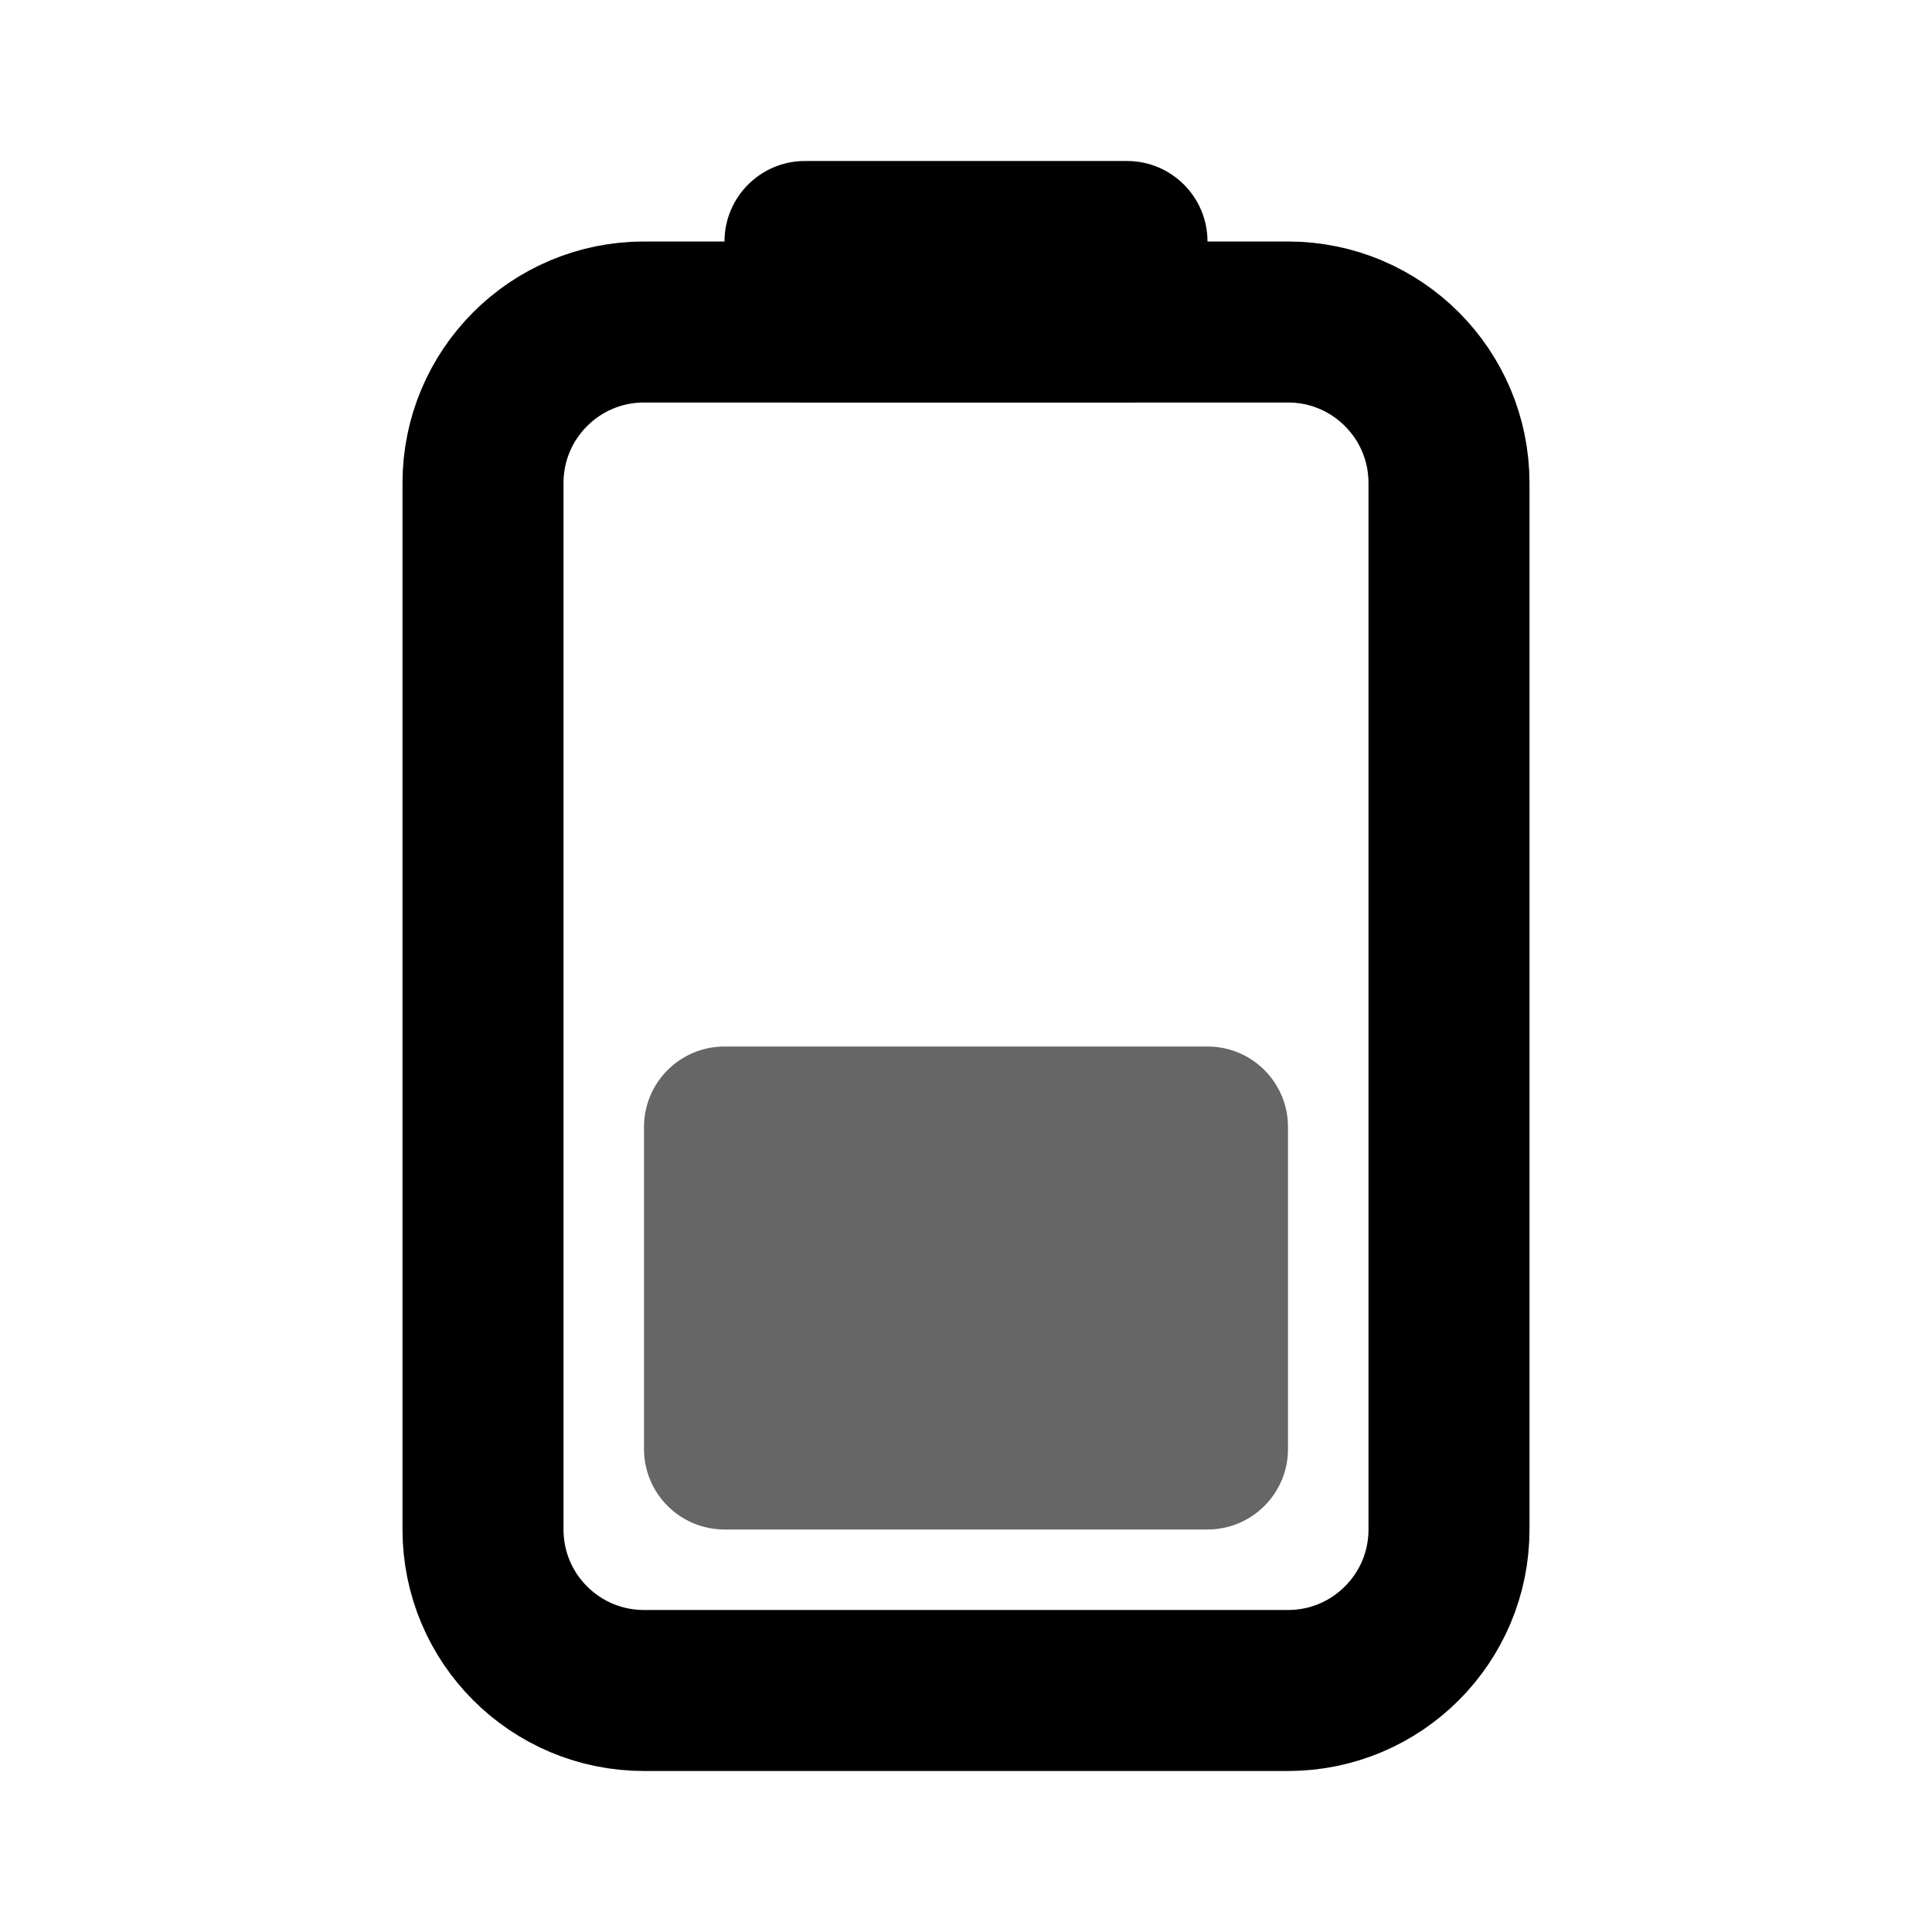
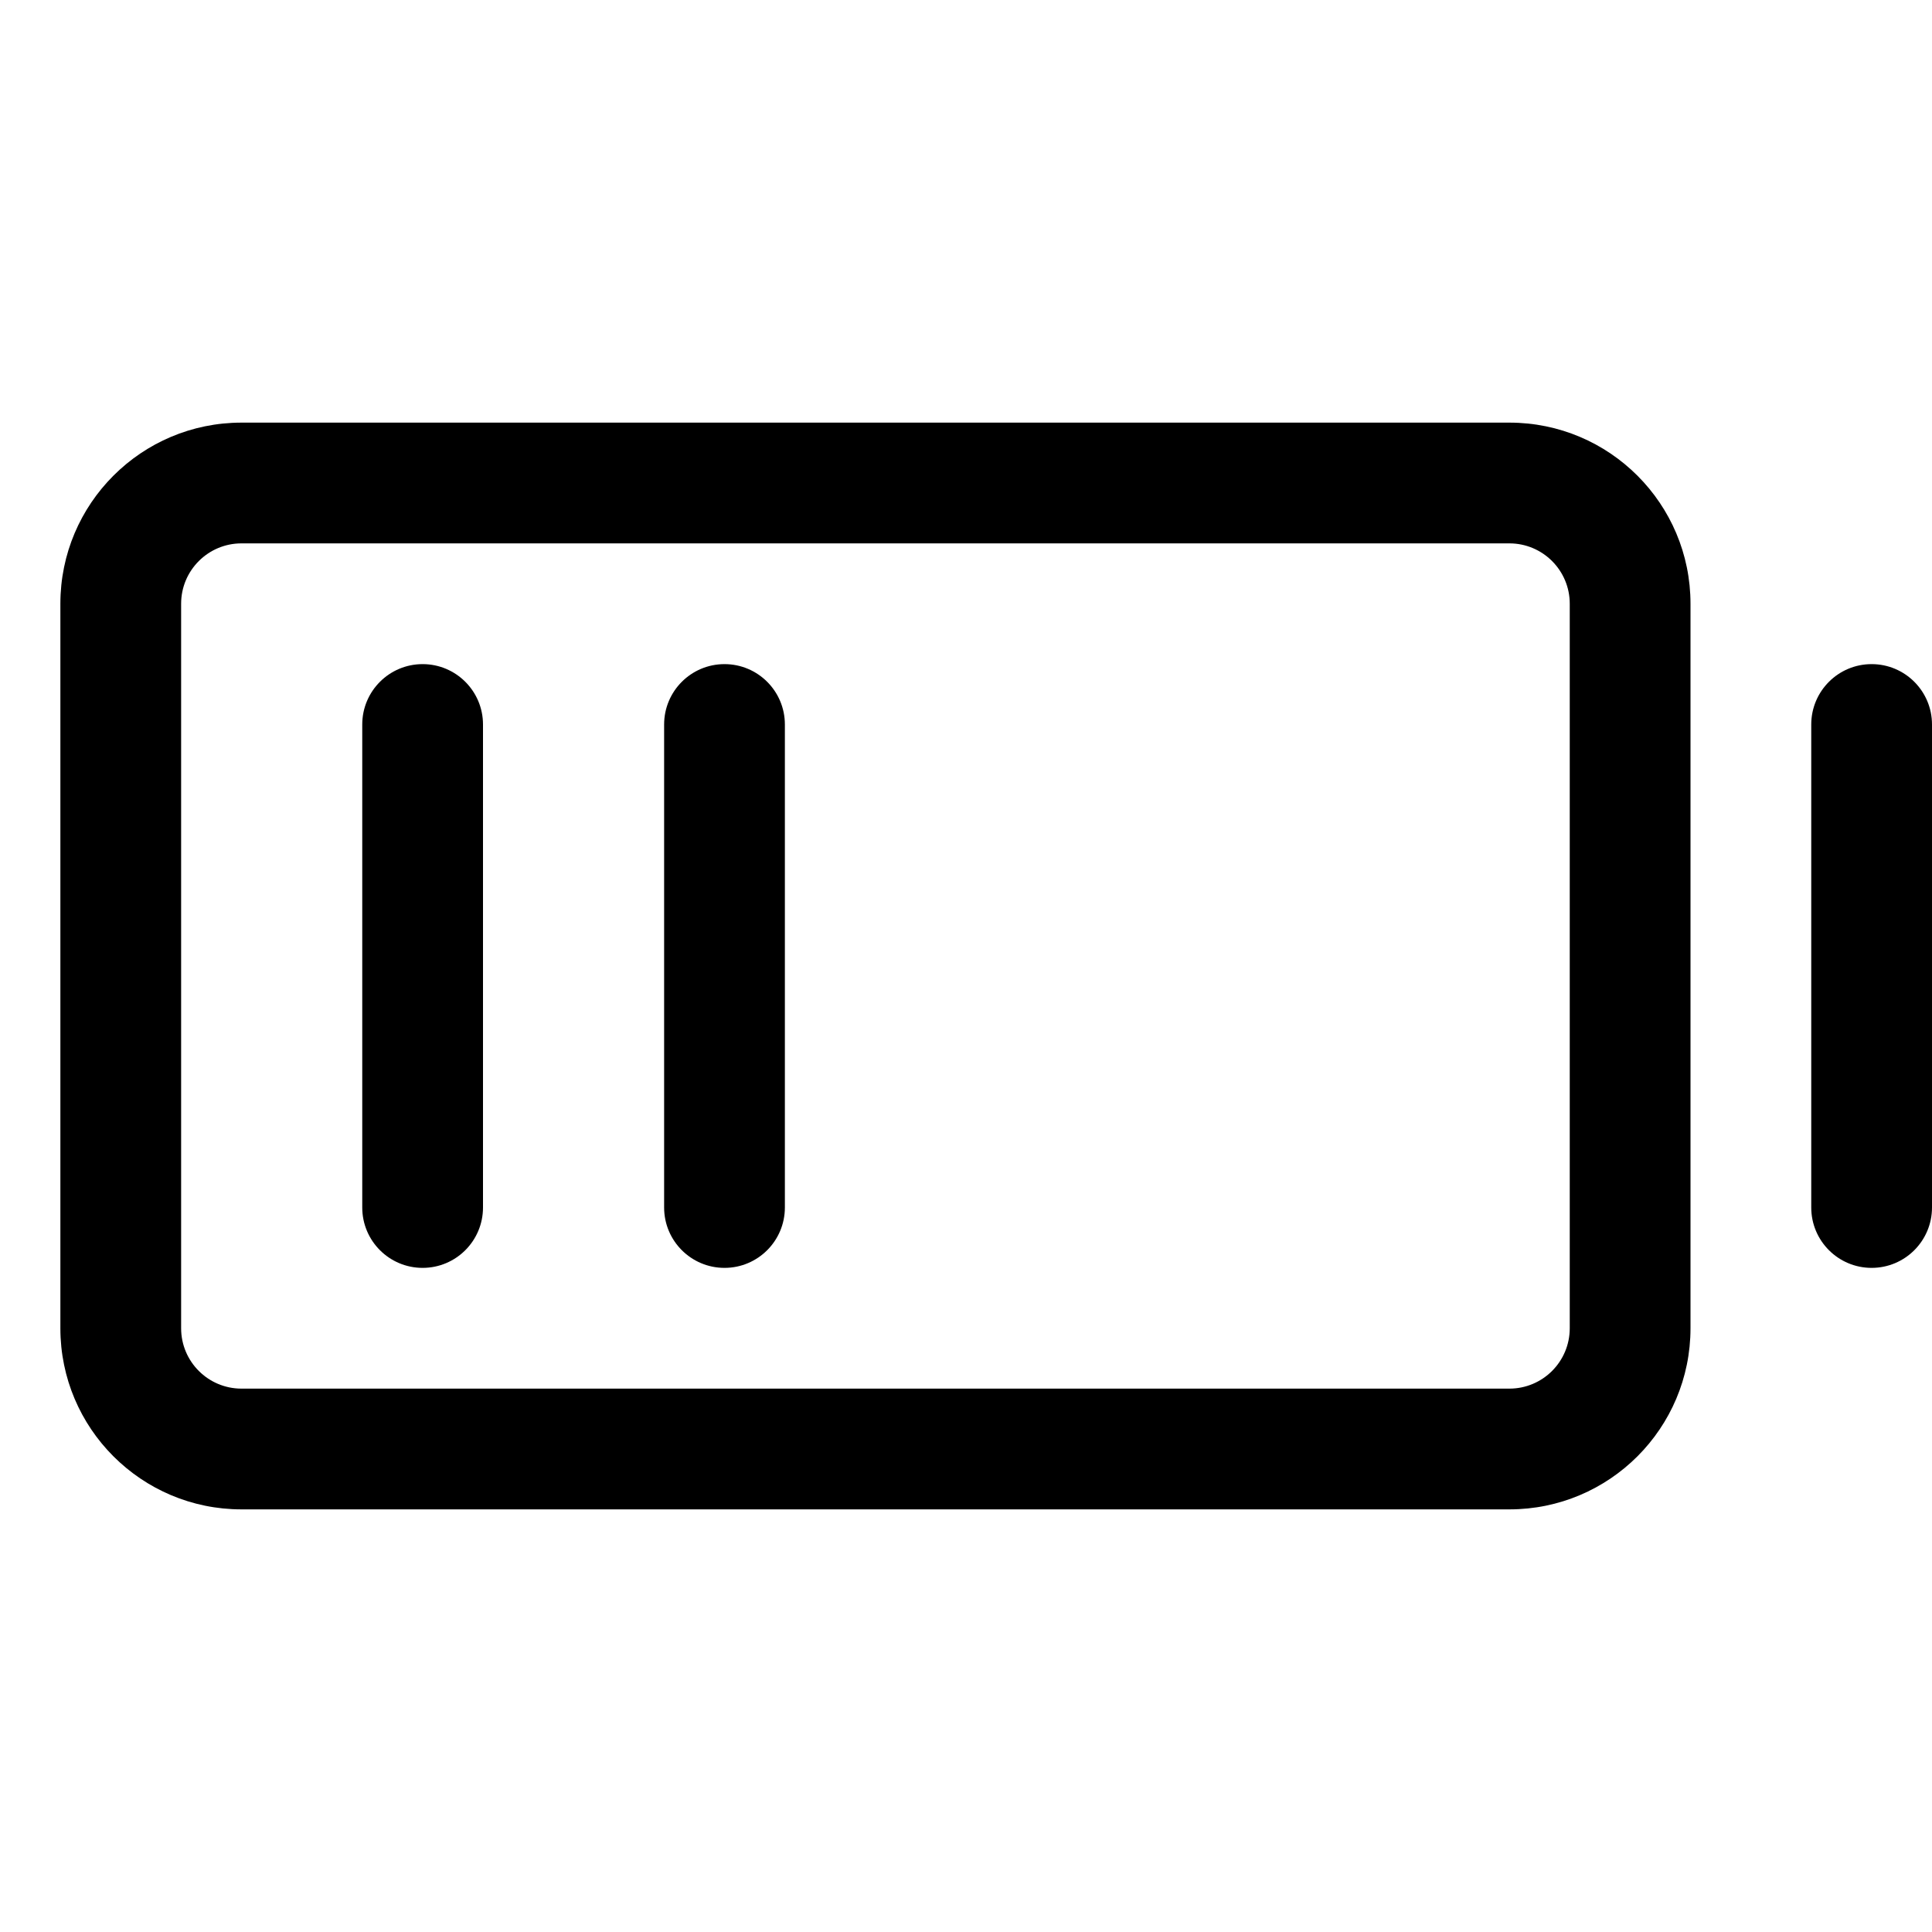
- <svg xmlns="http://www.w3.org/2000/svg" viewBox="0 0 24 24" fill="none" stroke="#000" stroke-width="2" stroke-linecap="round">
-   <rect x="6" y="4" width="12" height="17" rx="2" />
-   <rect x="9" y="2" width="6" height="3" rx="1" fill="#000" stroke="none" />
-   <rect x="8" y="13" width="8" height="6" rx="1" fill="#000" stroke="none" opacity="0.6" />
+ <svg xmlns="http://www.w3.org/2000/svg" fill="currentColor" viewBox="0 0 256 256">
+   <path d="M200,56H32A24,24,0,0,0,8,80v96a24,24,0,0,0,24,24H200a24,24,0,0,0,24-24V80A24,24,0,0,0,200,56Zm8,120a8,8,0,0,1-8,8H32a8,8,0,0,1-8-8V80a8,8,0,0,1,8-8H200a8,8,0,0,1,8,8ZM104,96v64a8,8,0,0,1-16,0V96a8,8,0,0,1,16,0ZM64,96v64a8,8,0,0,1-16,0V96a8,8,0,0,1,16,0Zm192,0v64a8,8,0,0,1-16,0V96a8,8,0,0,1,16,0Z" />
</svg>
